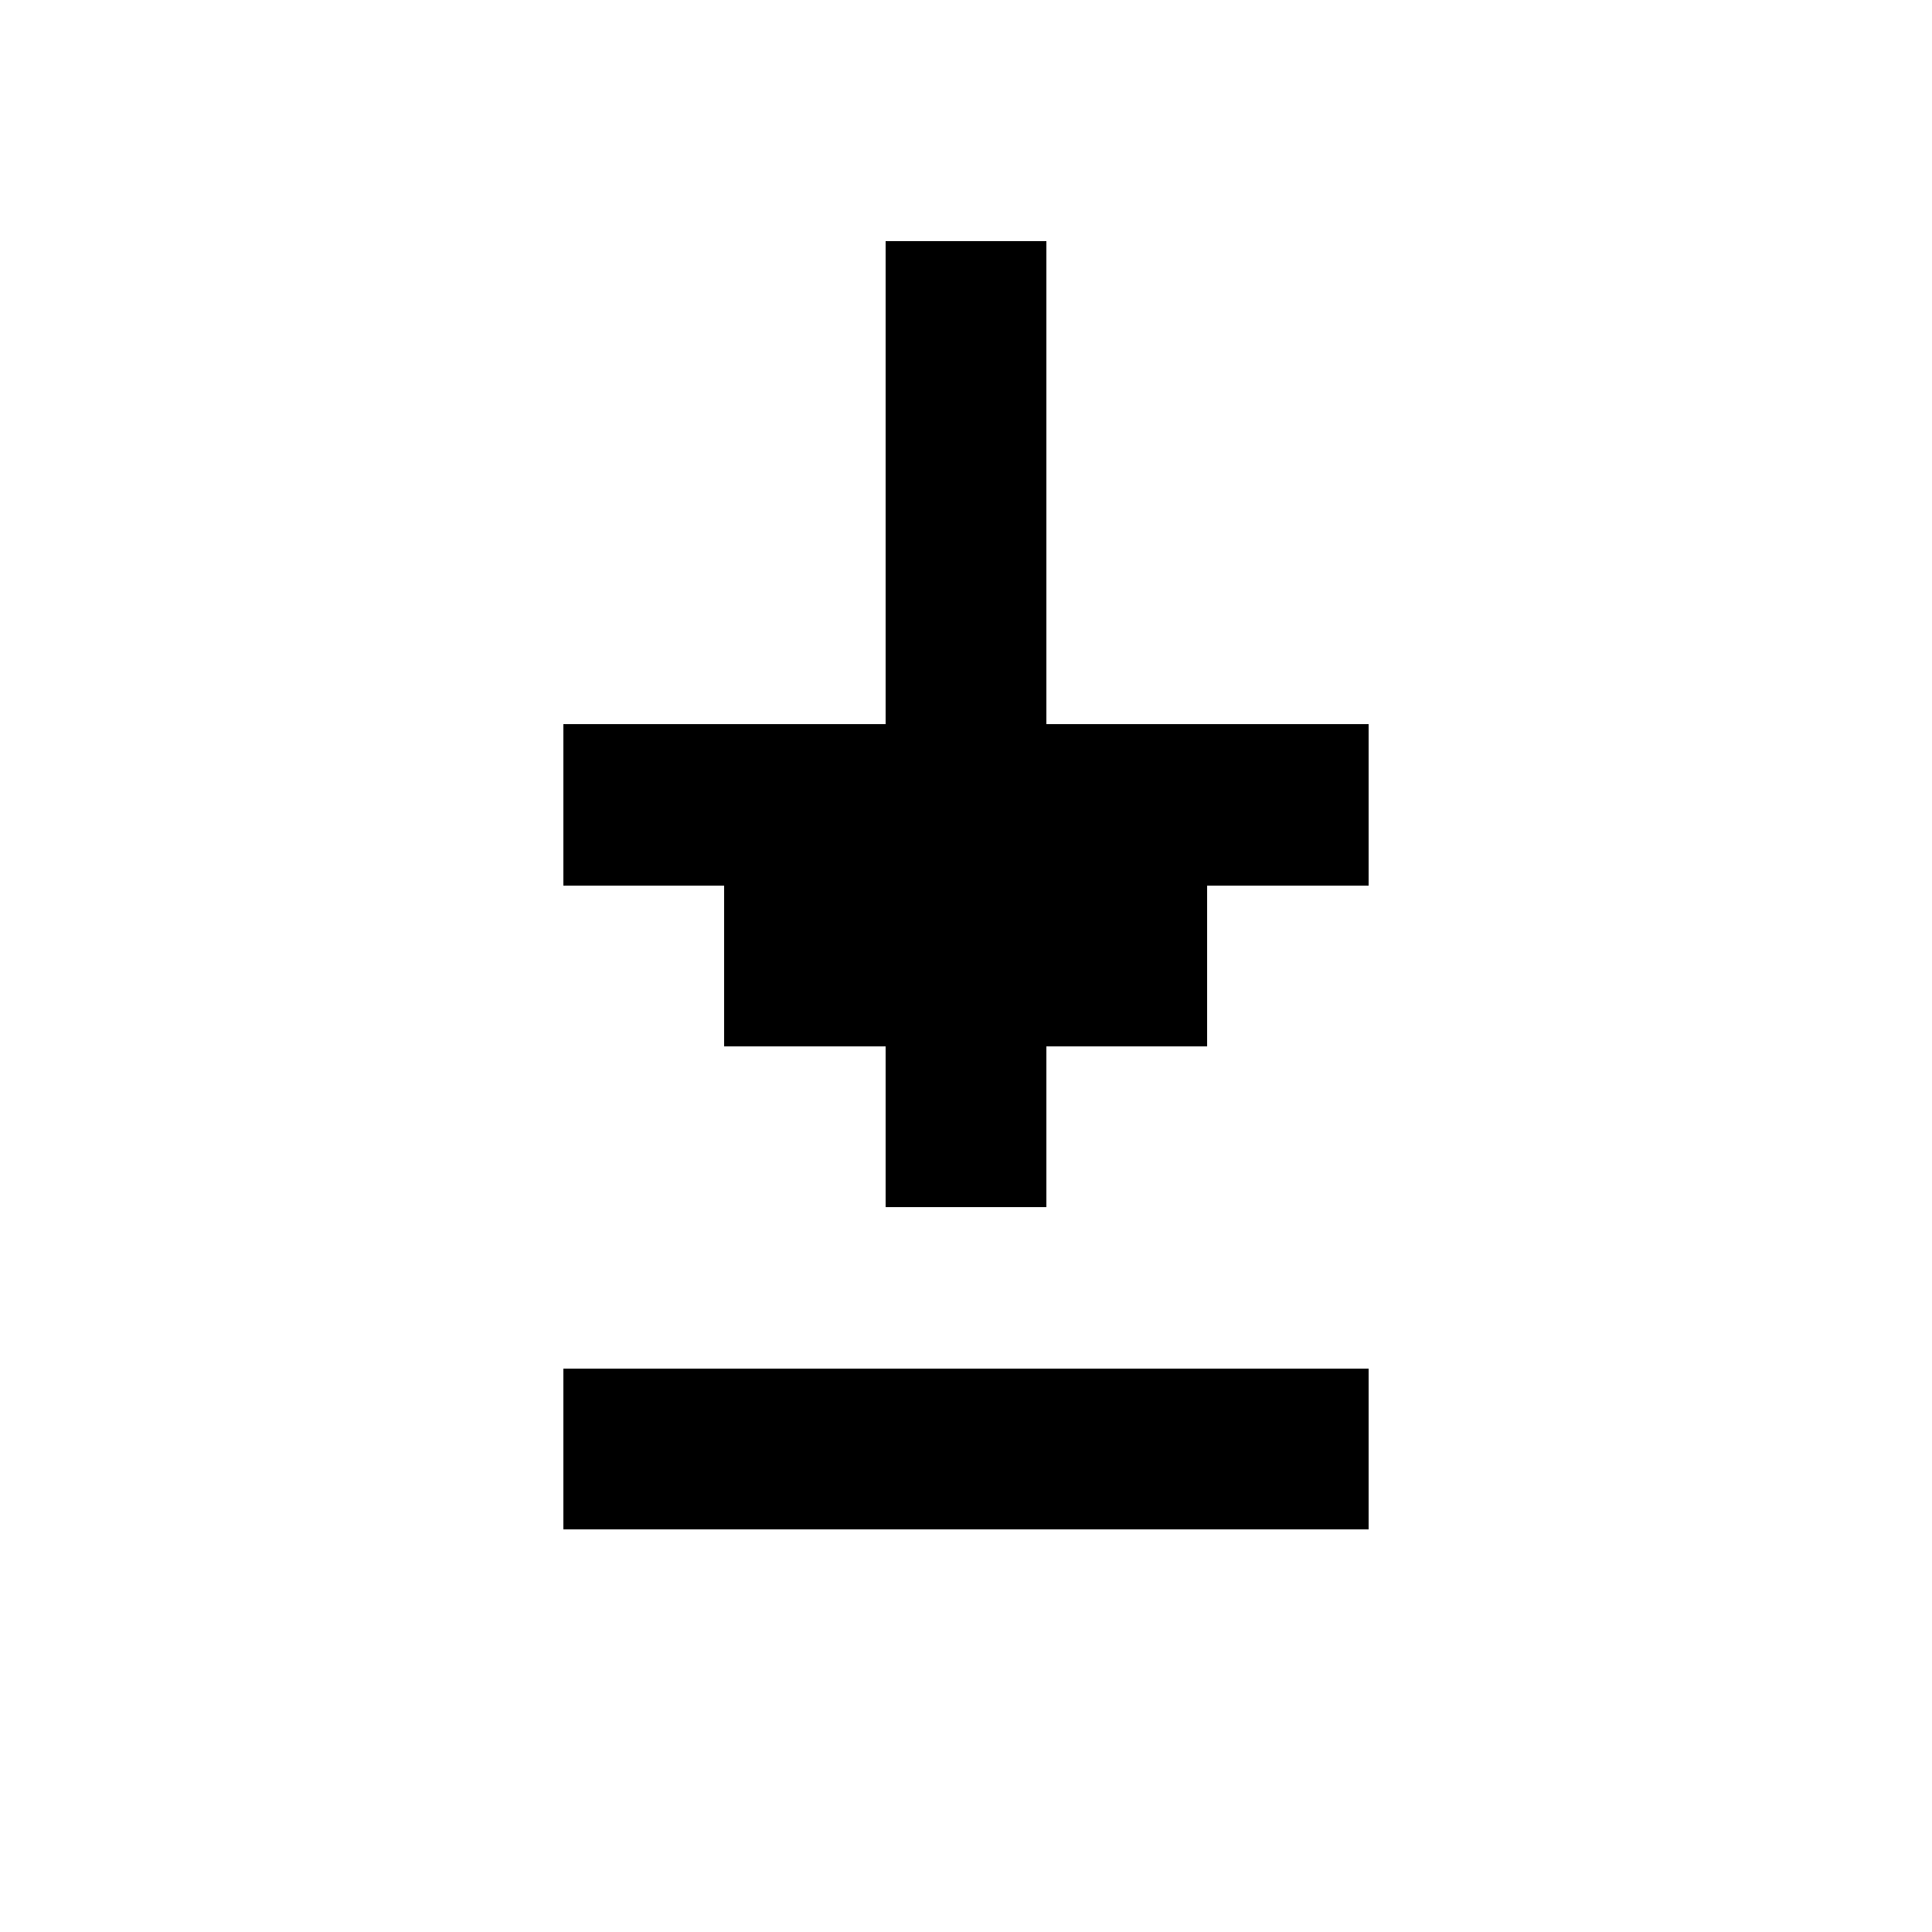
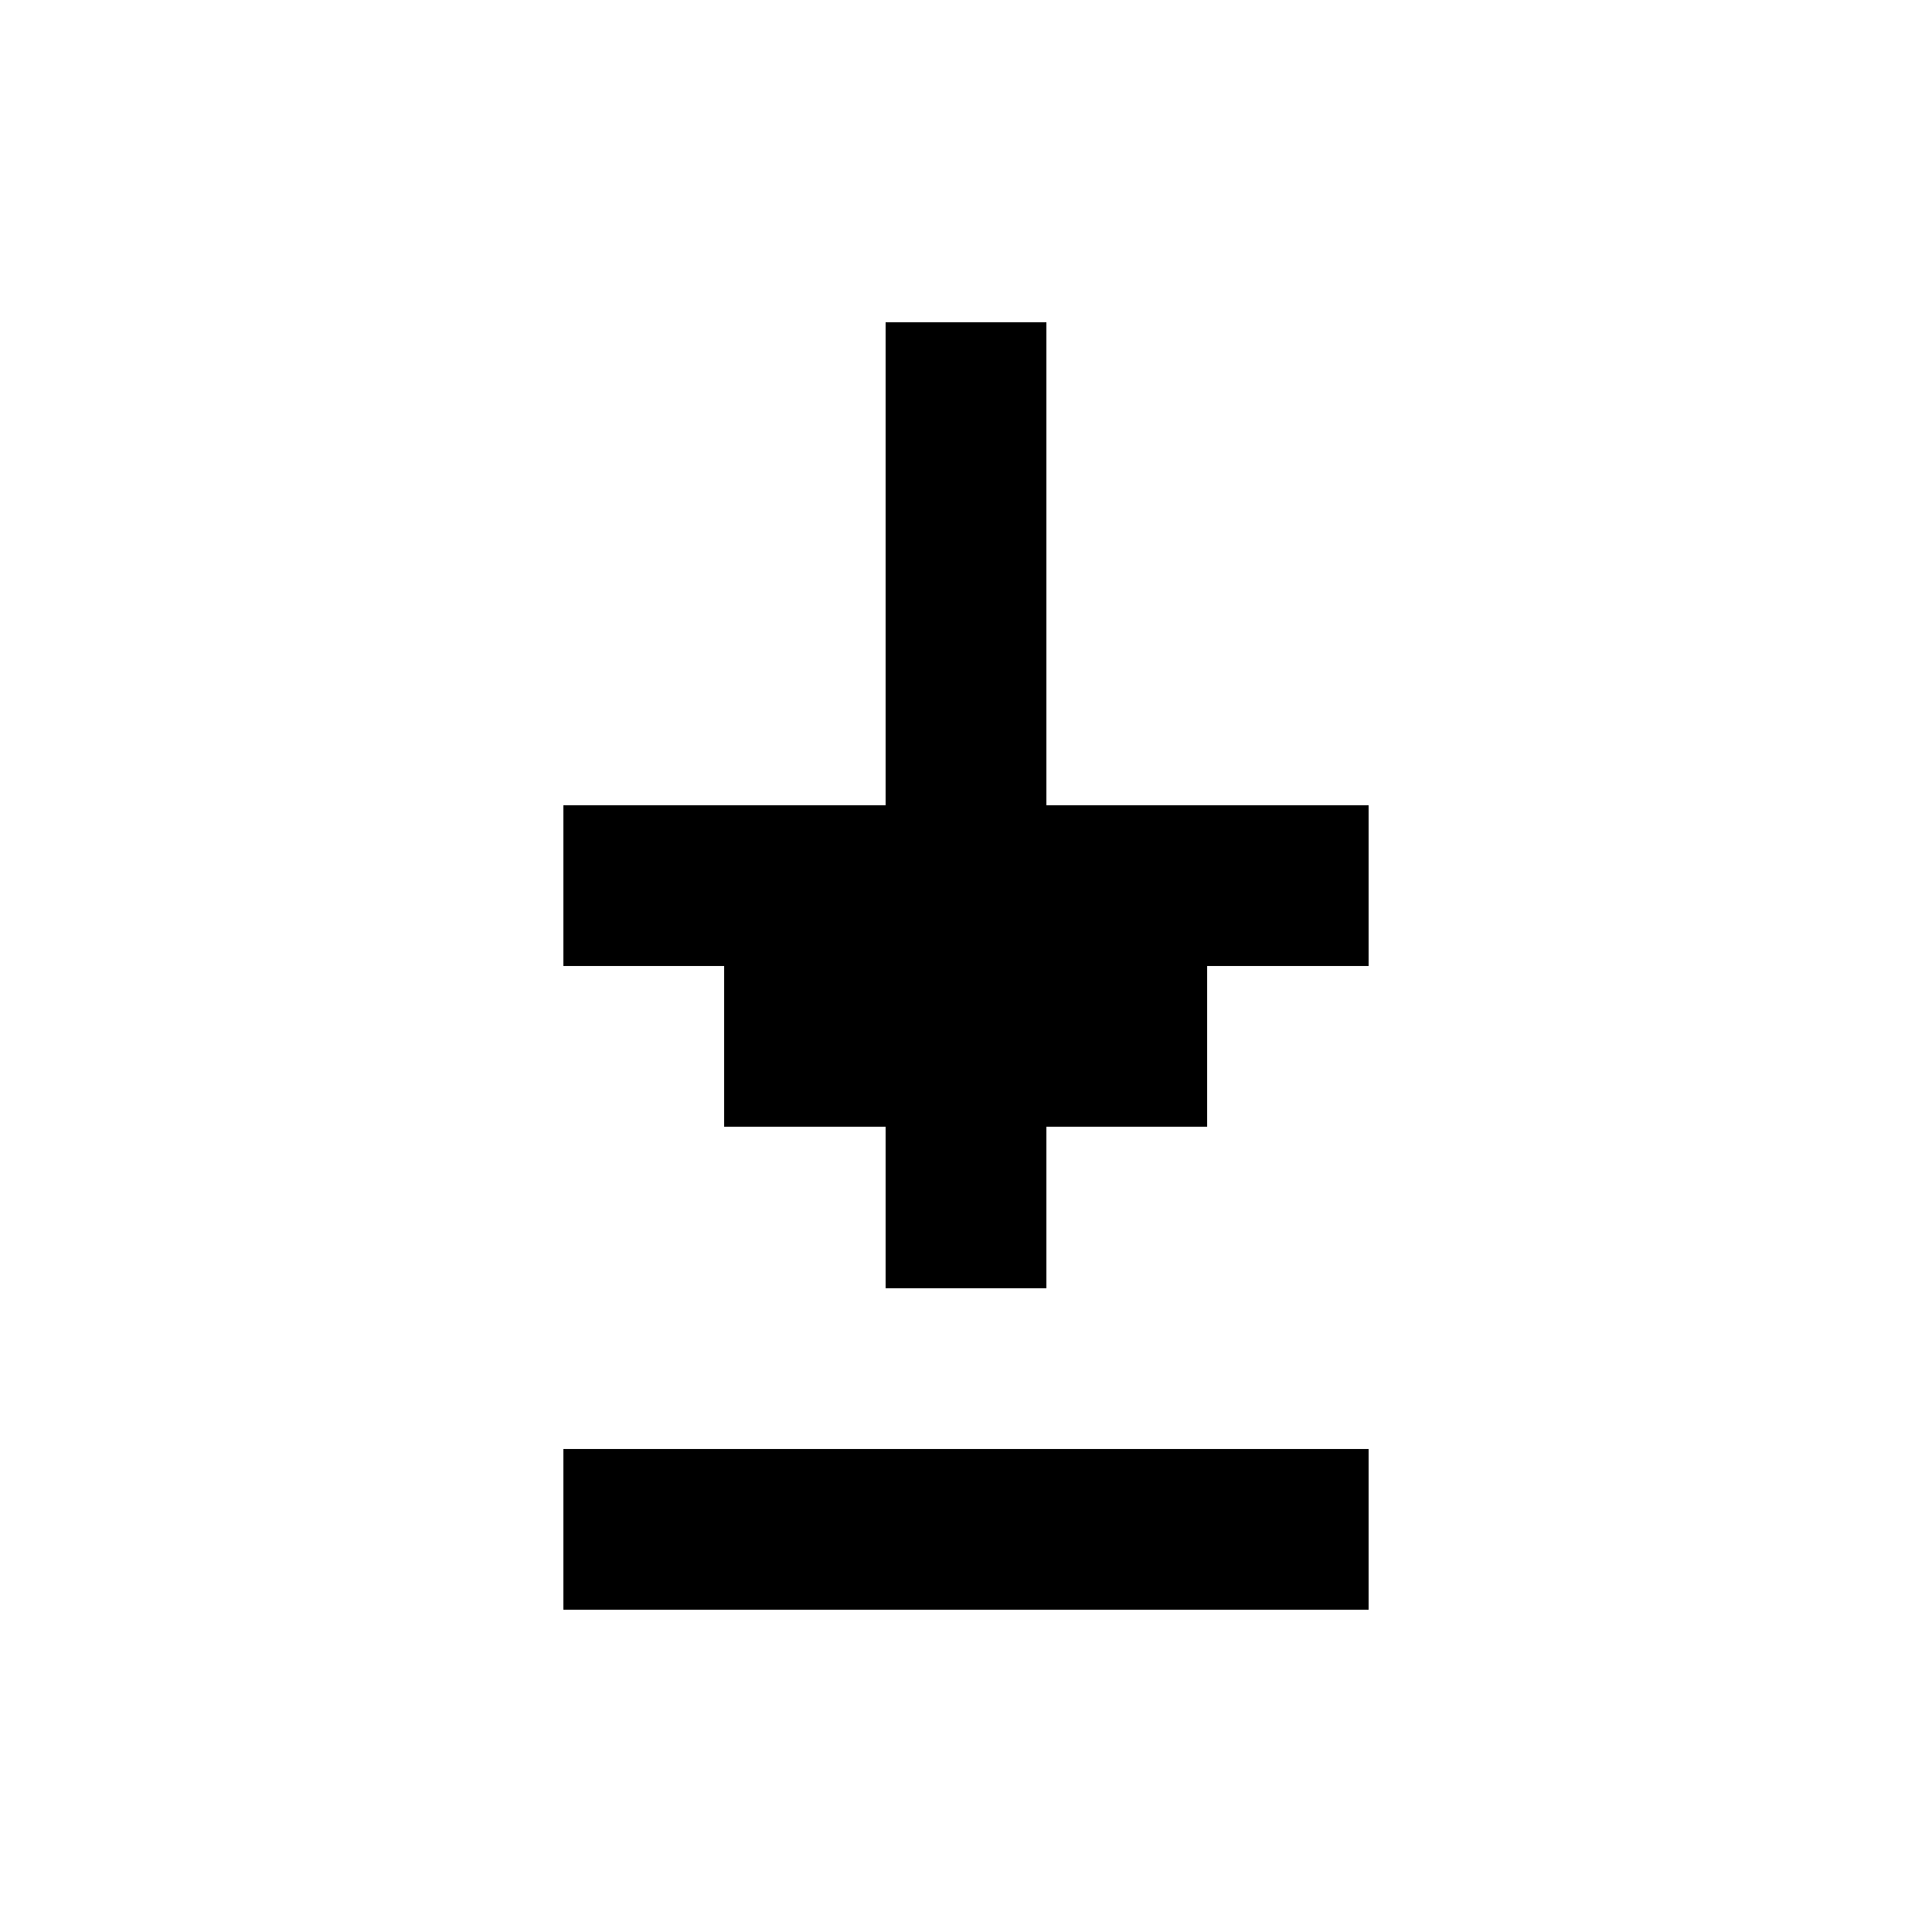
<svg xmlns="http://www.w3.org/2000/svg" viewBox="0 0 24 24" width="24" height="24" shape-rendering="crispEdges">
-   <path fill="currentColor" d="M11 3h2v2H11z M11 5h2v2H11z M11 7h2v2H11z M7 9h10v2H7z M9 11h6v2H9z M11 13h2v2H11z M7 17h10v2H7z" />
+   <path fill="currentColor" d="M11 4h2v2H11z M11 6h2v2H11z M11 8h2v2H11z M7 10h10v2H7z M9 12h6v2H9z M11 14h2v2H11z M7 18h10v2H7z" />
</svg>
